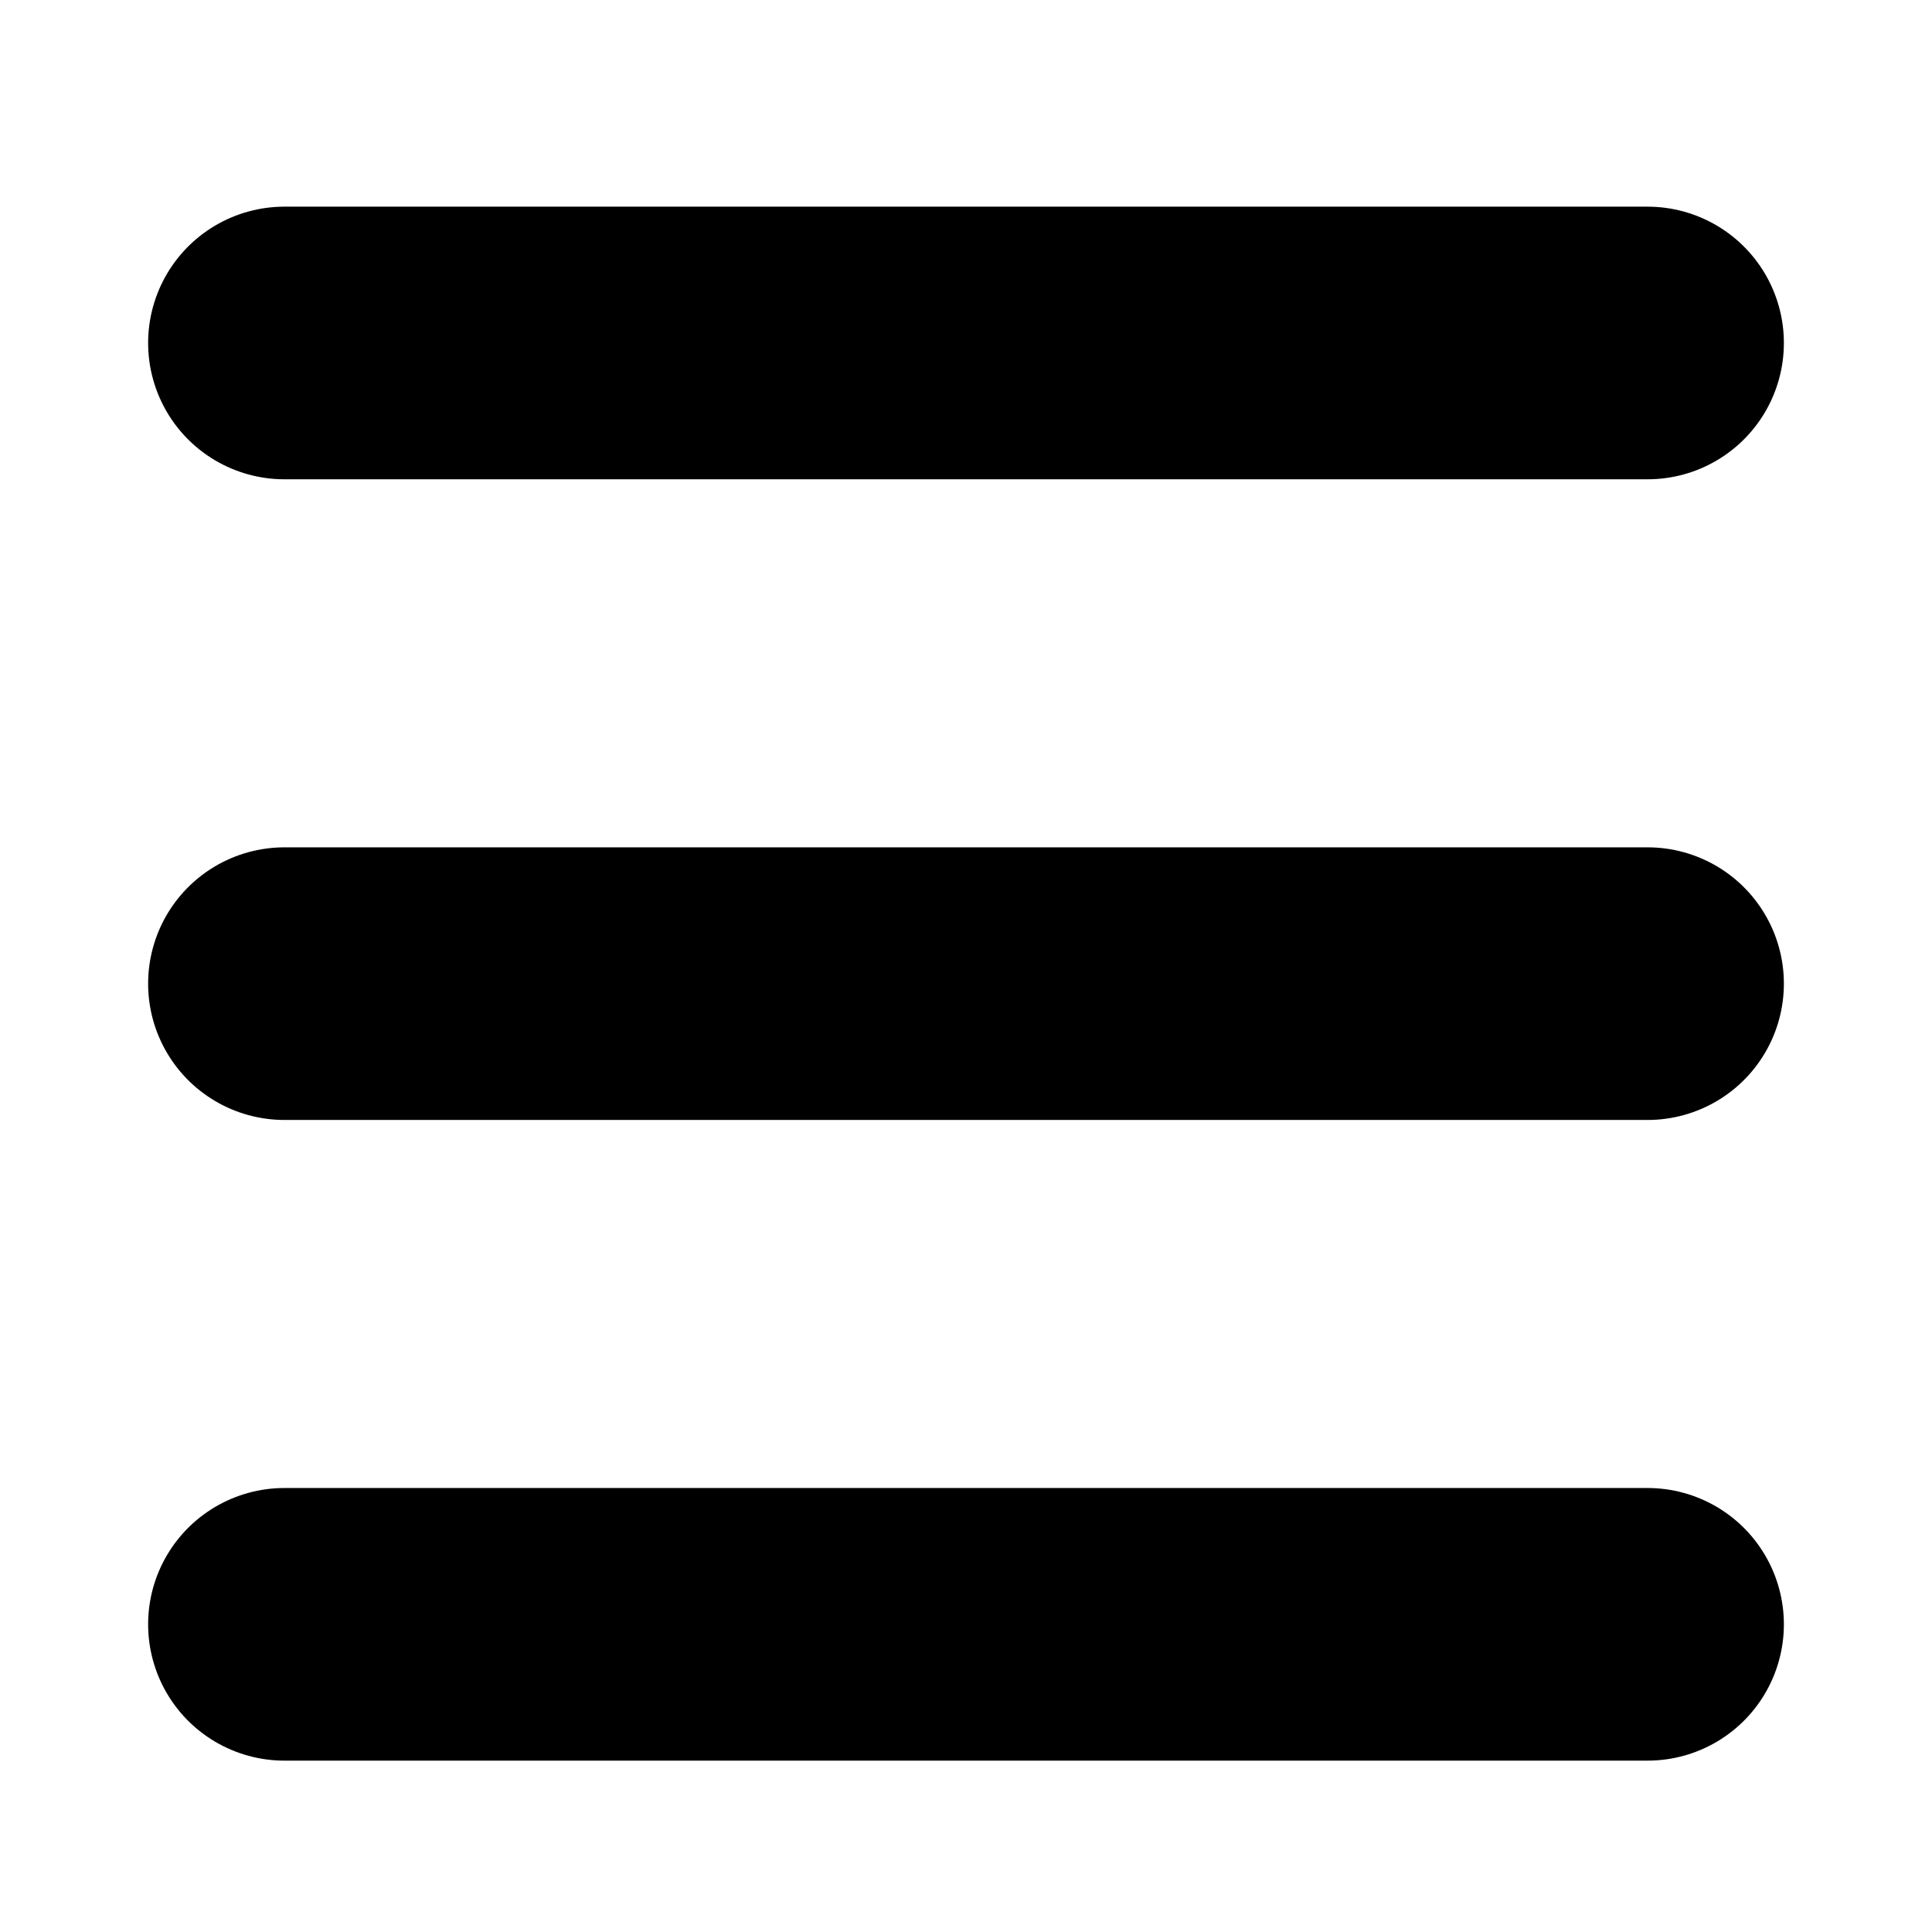
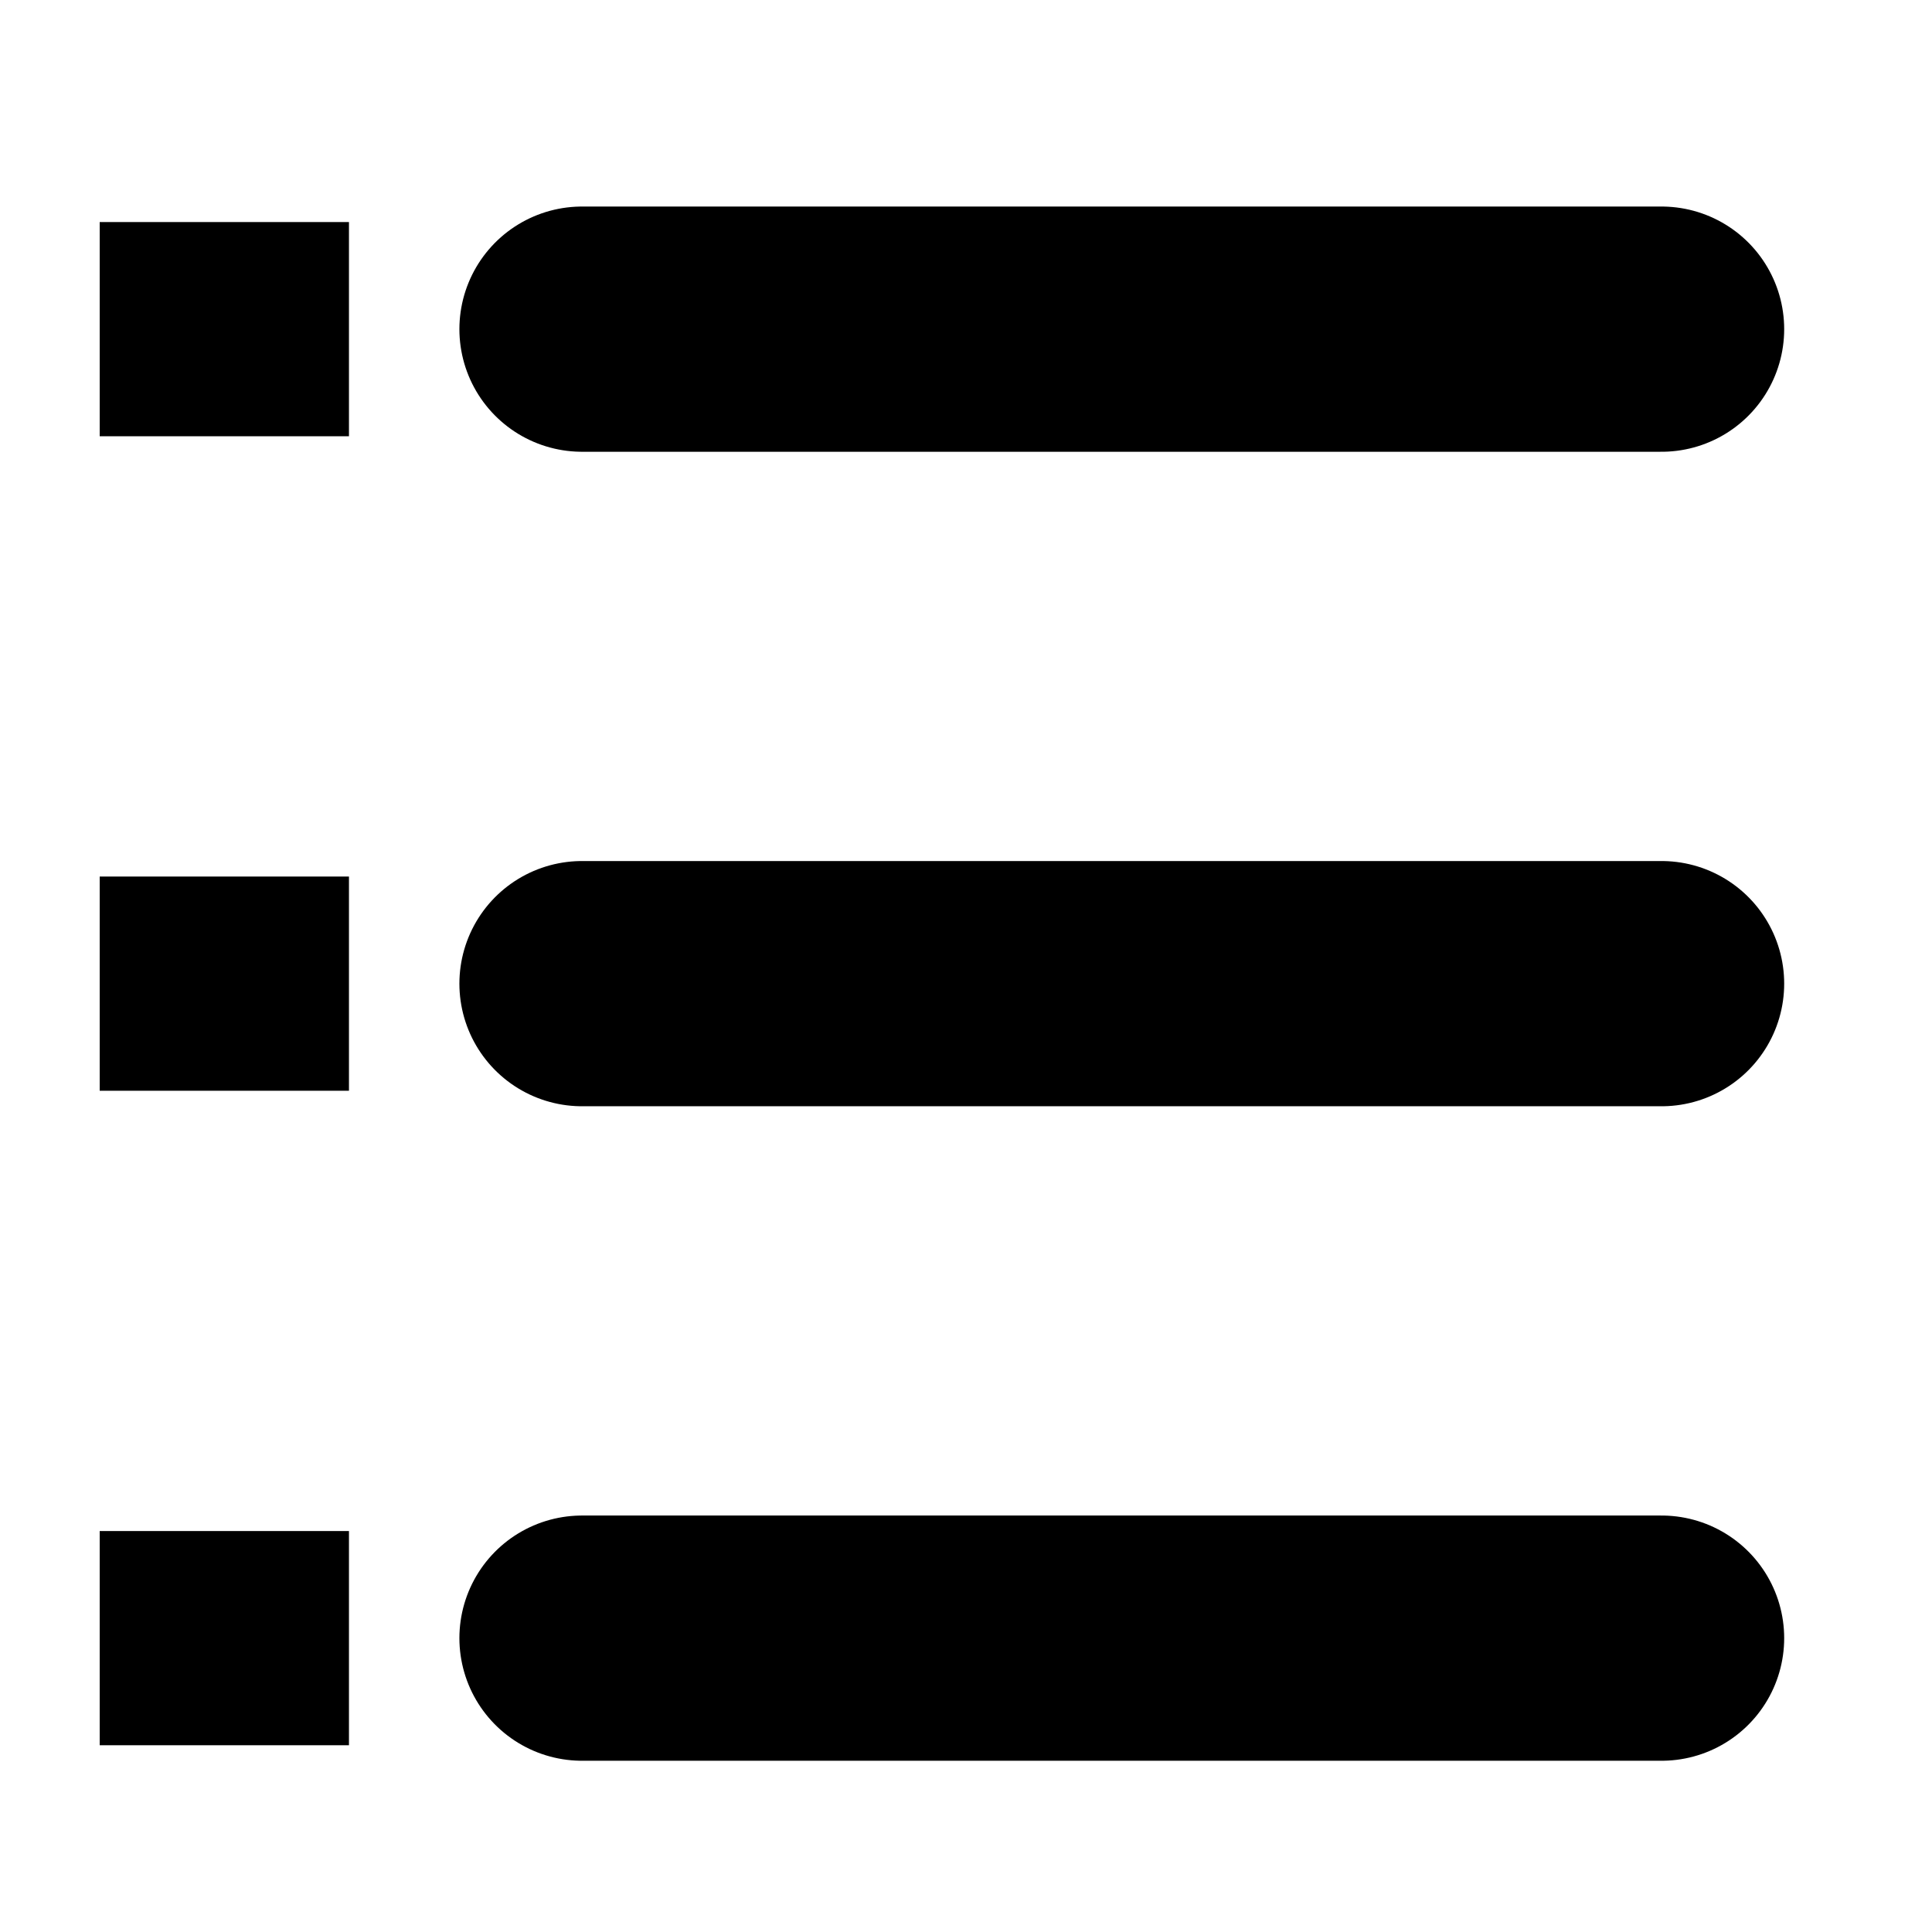
<svg xmlns="http://www.w3.org/2000/svg" width="200mm" height="200mm" viewBox="0 0 708.661 708.661" id="svg2" version="1.1">
  <defs id="defs4" />
  <g id="layer1" transform="translate(0,-343.7008)">
-     <path style="fill:none;fill-rule:evenodd;stroke:#000000;stroke-width:100;stroke-linecap:round;stroke-linejoin:round;stroke-miterlimit:4;stroke-dasharray:none;stroke-opacity:1" d="m 104.331,469.505 500,0" id="path4136" />
-     <path style="fill:none;fill-rule:evenodd;stroke:#000000;stroke-width:100;stroke-linecap:round;stroke-linejoin:round;stroke-miterlimit:4;stroke-dasharray:none;stroke-opacity:1" d="m 104.331,704.505 500,0" id="path4136-5" />
-     <path style="fill:none;fill-rule:evenodd;stroke:#000000;stroke-width:100;stroke-linecap:round;stroke-linejoin:round;stroke-miterlimit:4;stroke-dasharray:none;stroke-opacity:1" d="m 104.331,939.505 500,0" id="path4136-5-3" />
+     <path style="fill:none;fill-rule:evenodd;stroke:#000000;stroke-width:89.948;stroke-linecap:round;stroke-linejoin:round;stroke-miterlimit:4;stroke-dasharray:none;stroke-opacity:1" d="m 213.481,464.435 395.986,0" id="path4136" />
+     <path style="fill:none;fill-rule:evenodd;stroke:#000000;stroke-width:89.948;stroke-linecap:round;stroke-linejoin:round;stroke-miterlimit:4;stroke-dasharray:none;stroke-opacity:1" d="m 213.481,704.505 395.986,0" id="path4136-5" />
+     <path style="fill:none;fill-rule:evenodd;stroke:#000000;stroke-width:89.948;stroke-linecap:round;stroke-linejoin:round;stroke-miterlimit:4;stroke-dasharray:none;stroke-opacity:1" d="m 213.481,944.575 395.986,0" id="path4136-5-3" />
+     <rect style="opacity:1;fill:#000000;fill-opacity:1;stroke:none;stroke-width:100;stroke-linecap:round;stroke-linejoin:round;stroke-miterlimit:4;stroke-dasharray:none;stroke-opacity:1" id="rect4136" width="91.429" height="78.571" x="36.571" y="425.15" />
+     <rect style="opacity:1;fill:#000000;fill-opacity:1;stroke:none;stroke-width:100;stroke-linecap:round;stroke-linejoin:round;stroke-miterlimit:4;stroke-dasharray:none;stroke-opacity:1" id="rect4136-8" width="91.429" height="78.571" x="36.571" y="665.219" />
+     <rect style="opacity:1;fill:#000000;fill-opacity:1;stroke:none;stroke-width:100;stroke-linecap:round;stroke-linejoin:round;stroke-miterlimit:4;stroke-dasharray:none;stroke-opacity:1" id="rect4136-8-1" width="91.429" height="78.571" x="36.571" y="905.289" />
  </g>
</svg>
